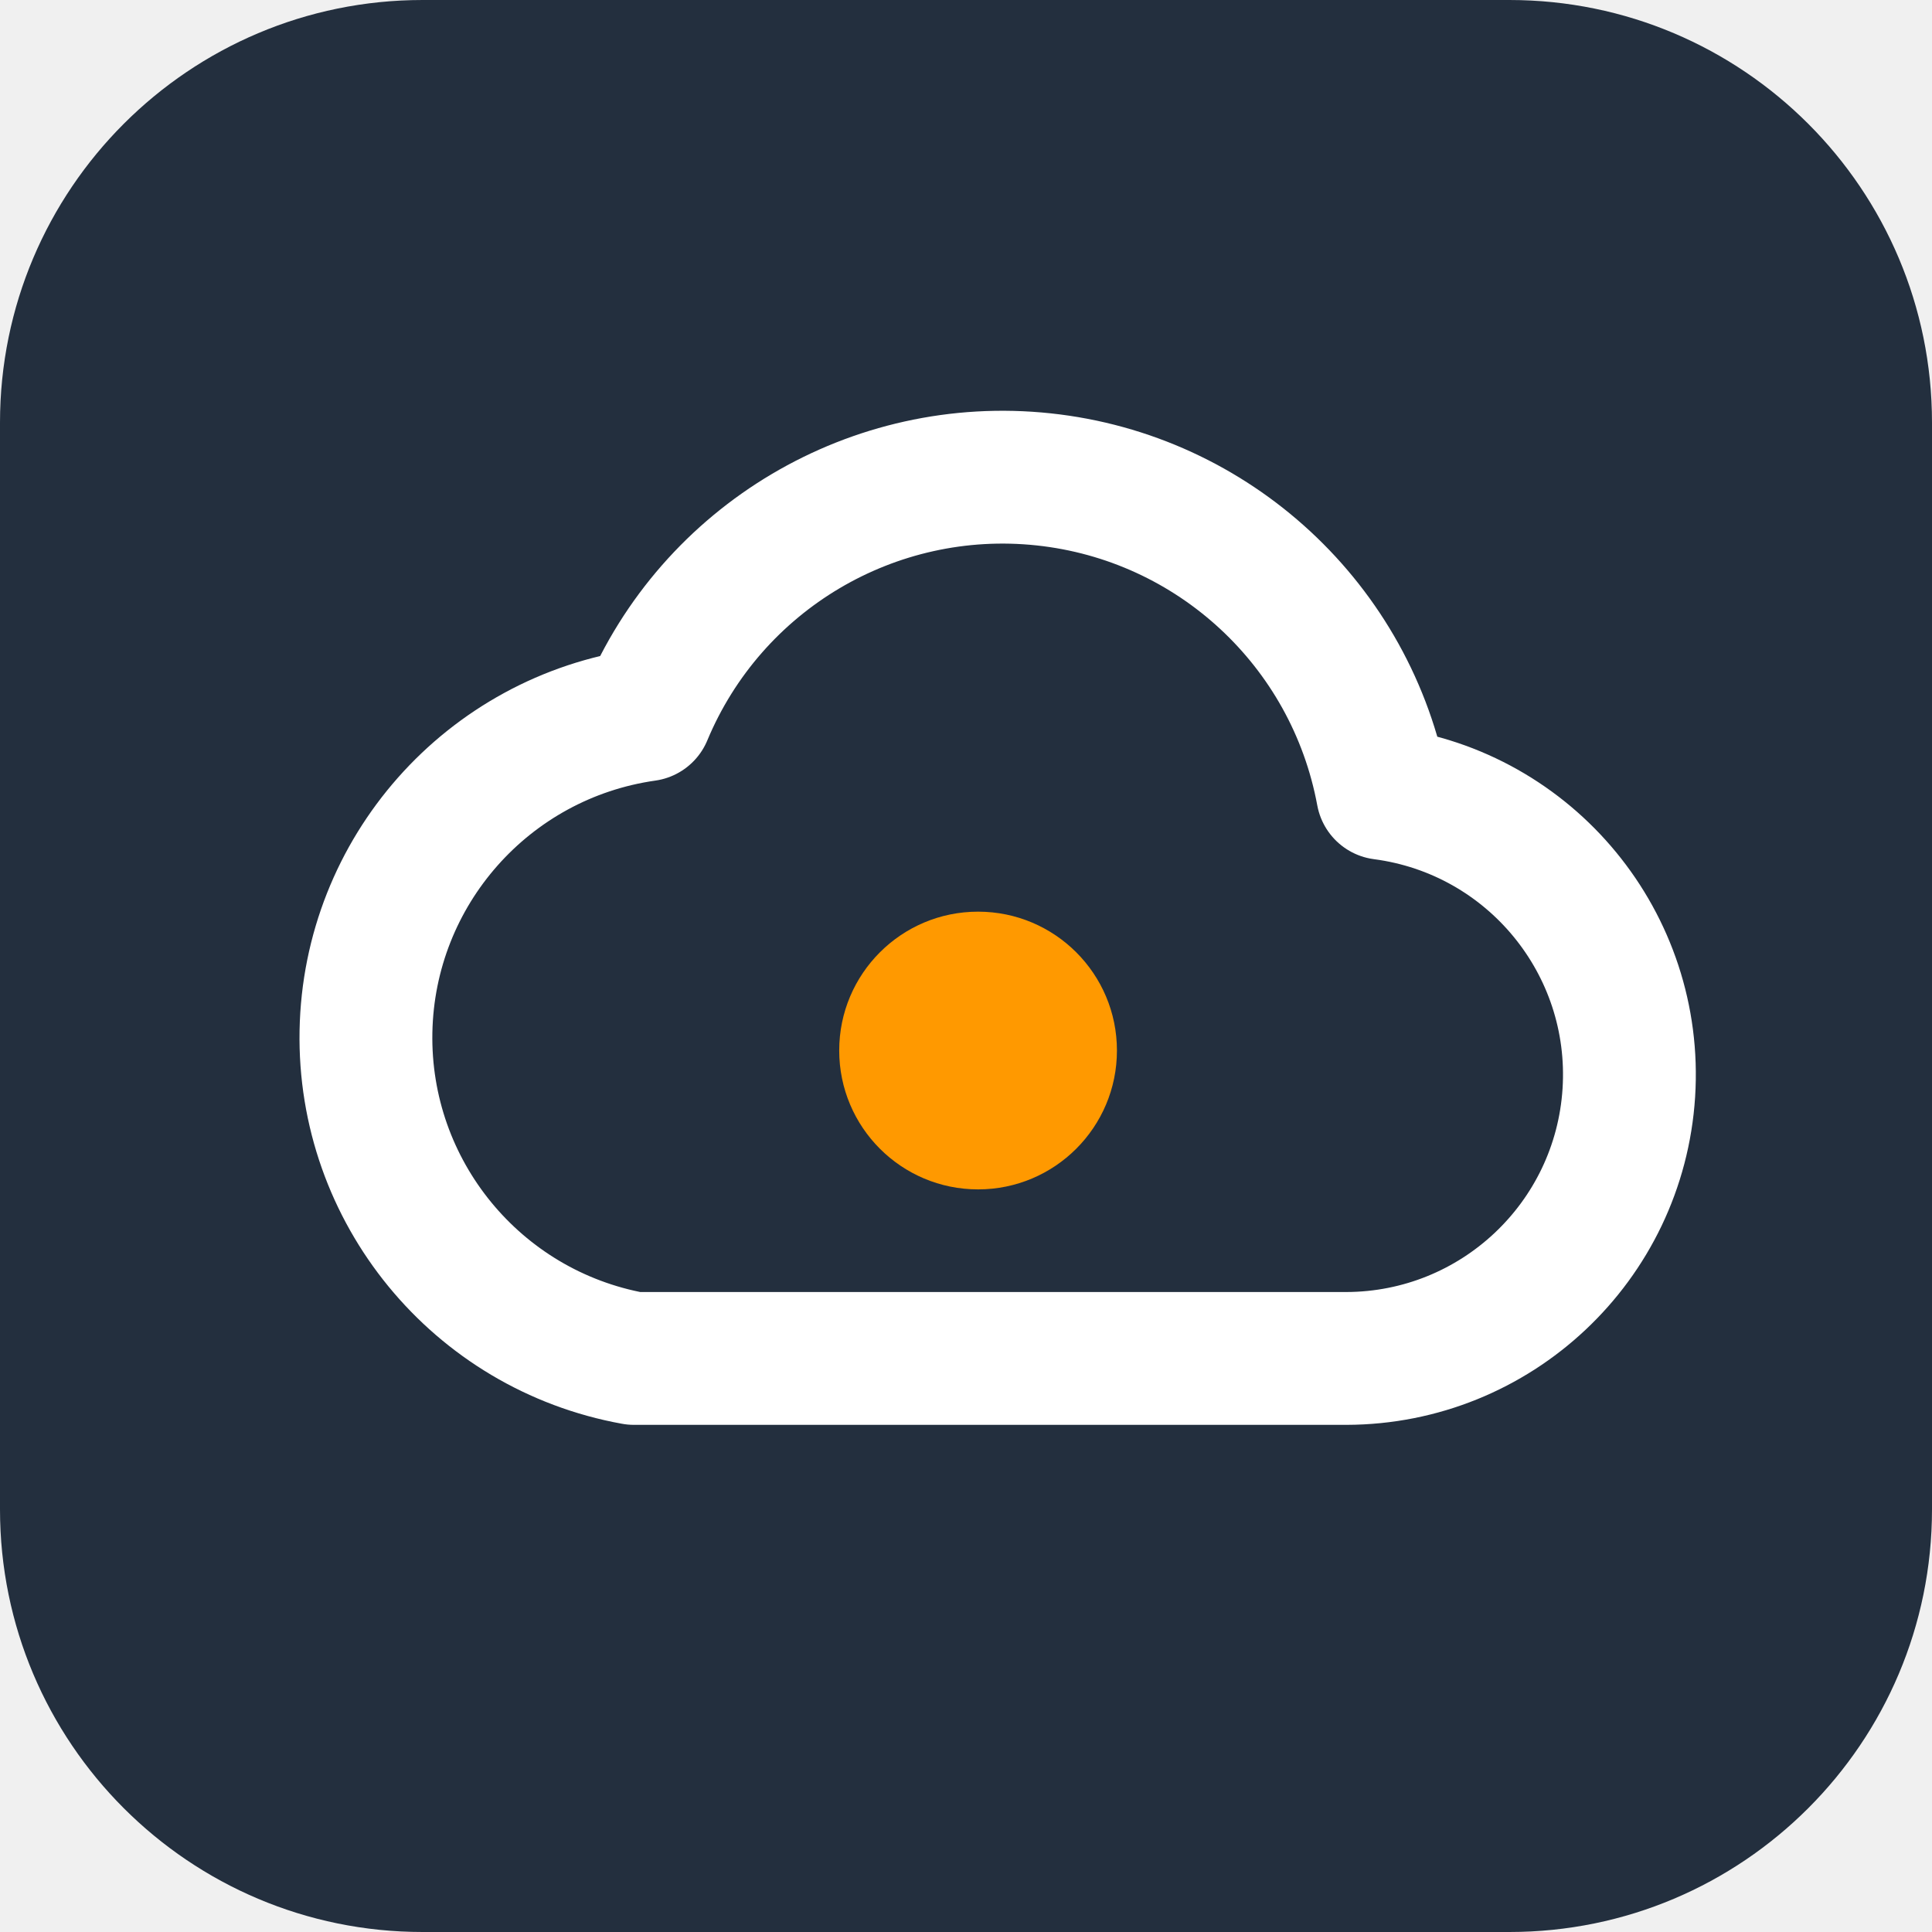
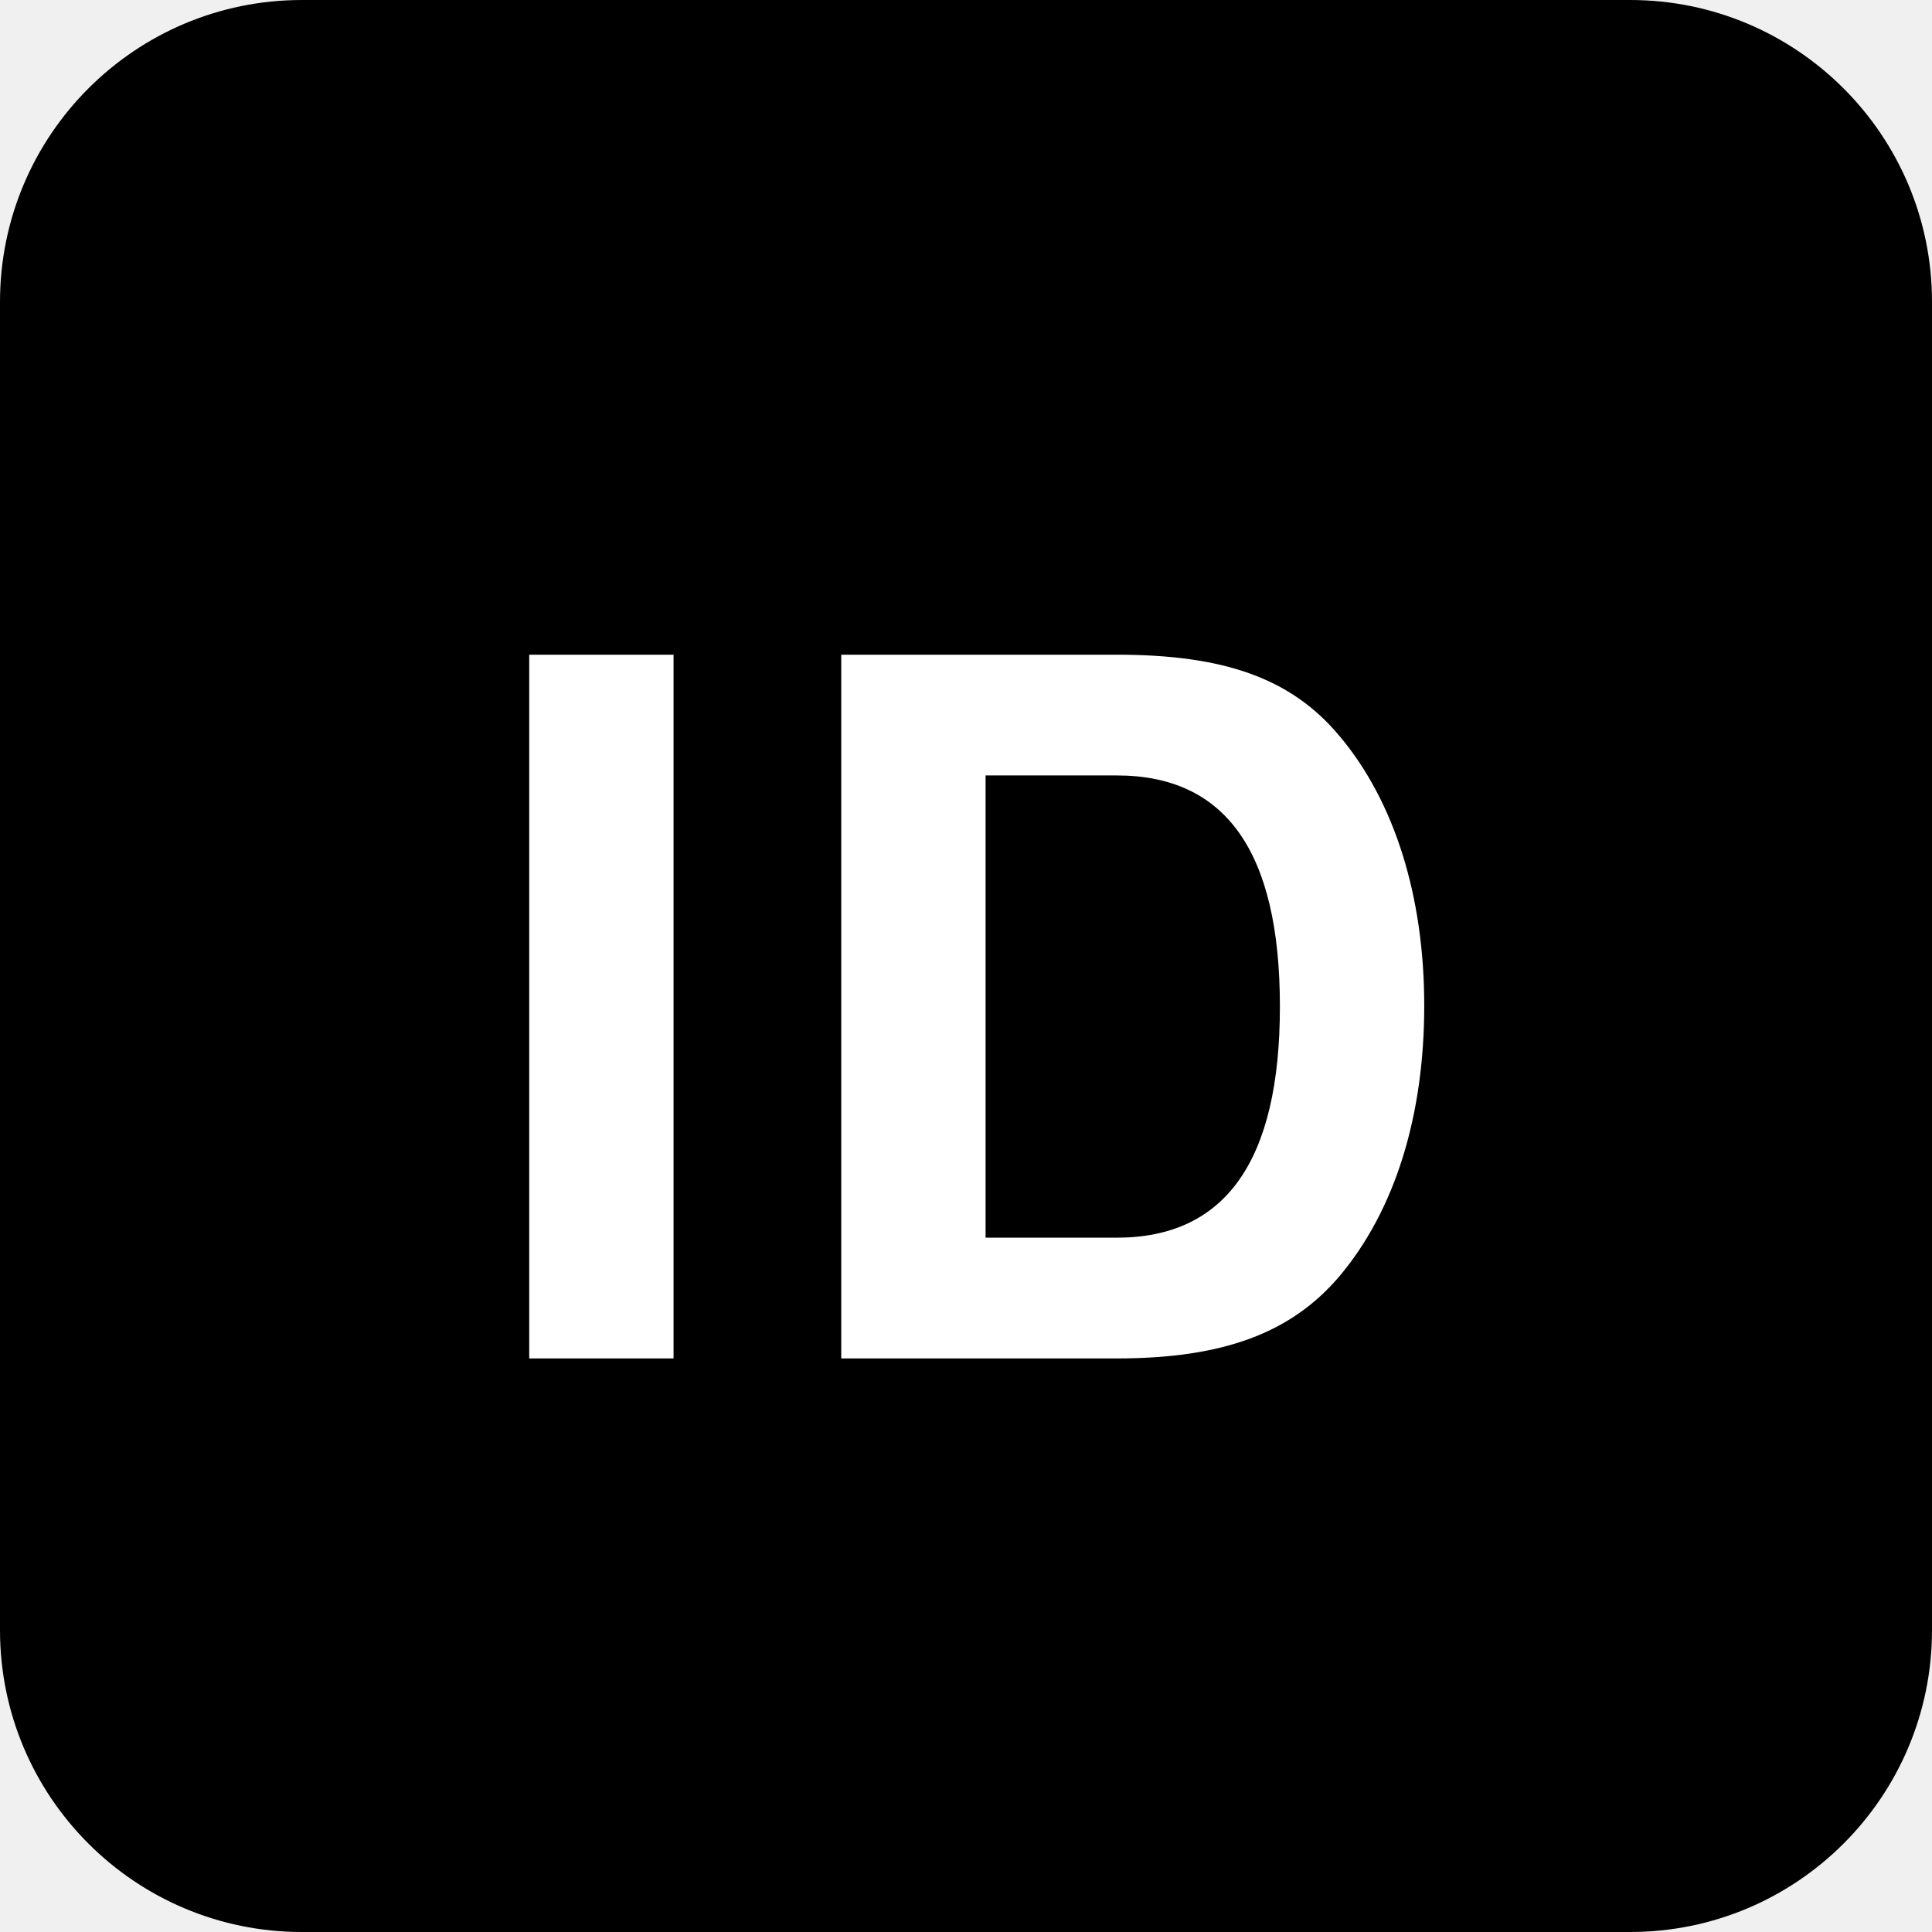
<svg xmlns="http://www.w3.org/2000/svg" viewBox="0 0 32 32">
-   <rect width="32" height="32" rx="7" fill="#232F3E" />
-   <path d="M10.5 22.5h11.8a4.7 4.7 0 0 0 .6-9.36 6.4 6.4 0 0 0-12.2-1.3A5.4 5.4 0 0 0 10.5 22.5z" fill="none" stroke="#ffffff" stroke-width="2.2" stroke-linejoin="round" />
-   <circle cx="16.2" cy="17.4" r="2.3" fill="#FF9900" />
+   <rect width="32" height="32" rx="5" fill="#000000" />
+   <text x="16" y="22.5" text-anchor="middle" font-family="Helvetica, Arial, sans-serif" font-weight="700" font-size="16" letter-spacing="0.5" fill="#ffffff">ID</text>
</svg>
